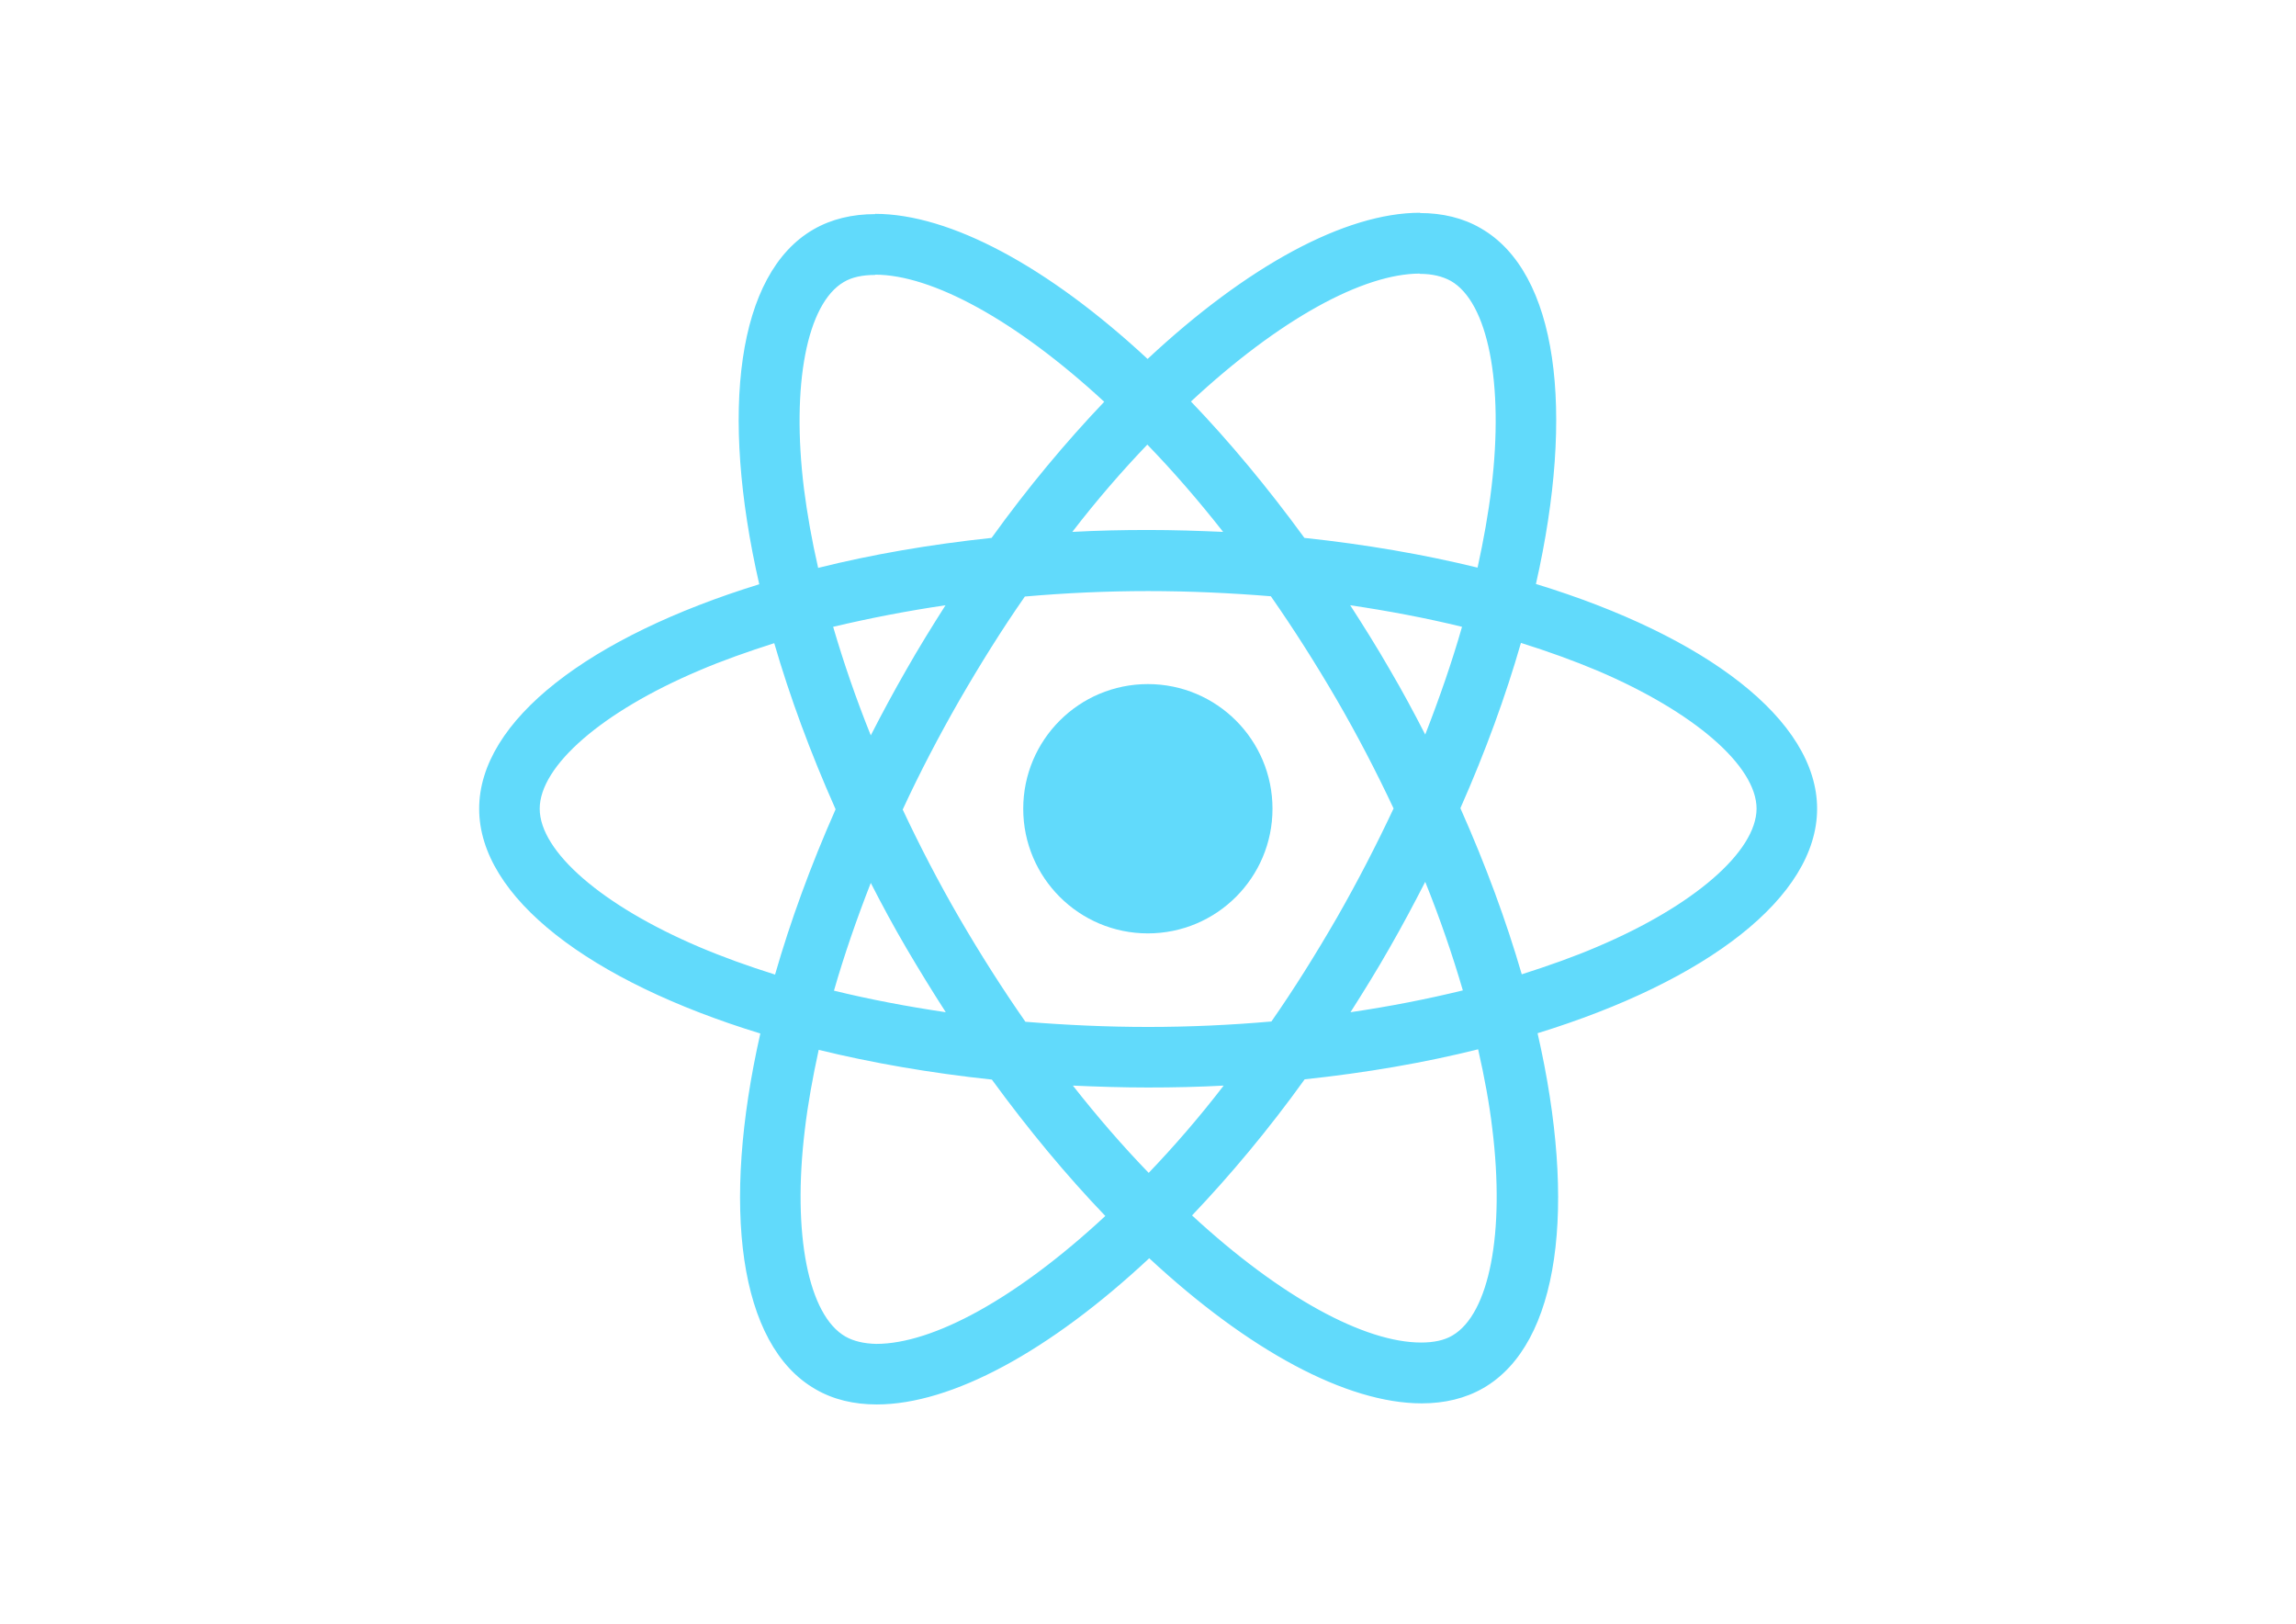
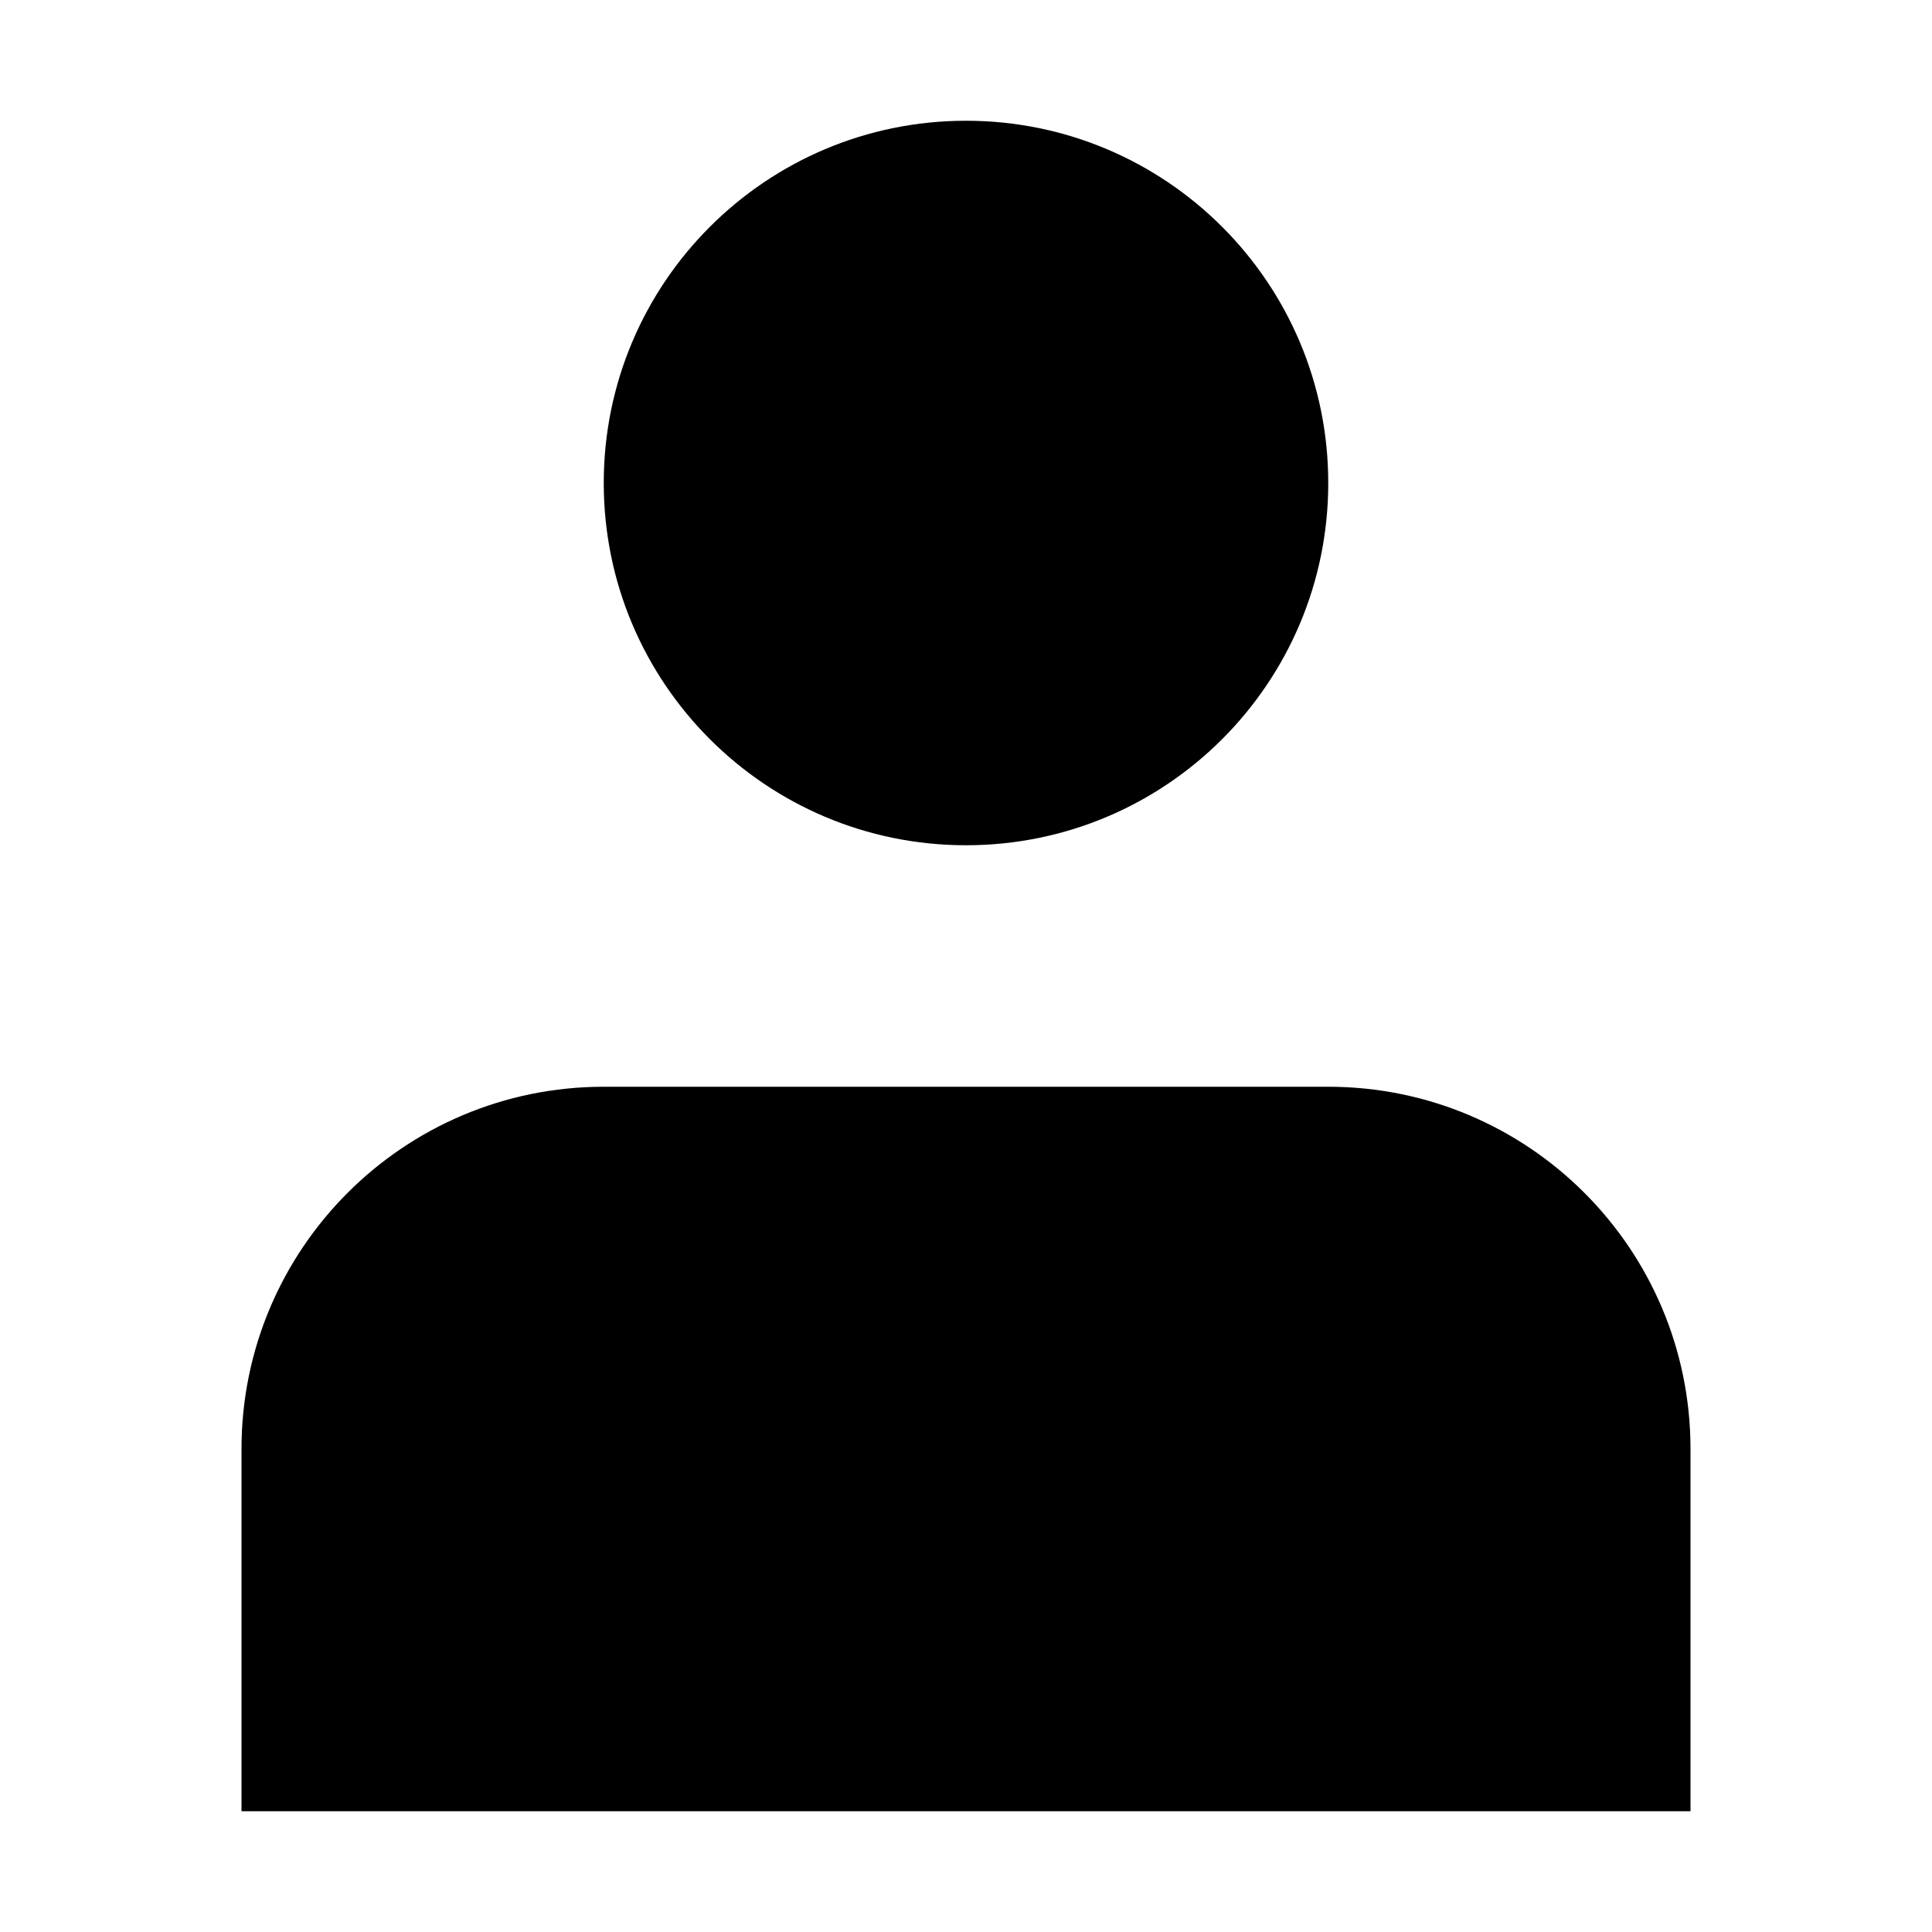
- <svg xmlns="http://www.w3.org/2000/svg" viewBox="0 0 841.9 595.3">
-   <g fill="#61DAFB">
-     <path d="M666.3 296.5c0-32.5-40.7-63.3-103.1-82.4 14.4-63.6 8-114.2-20.2-130.4-6.5-3.8-14.1-5.6-22.4-5.6v22.3c4.6 0 8.3.9 11.4 2.6 13.6 7.8 19.5 37.5 14.9 75.7-1.1 9.4-2.9 19.3-5.1 29.4-19.6-4.8-41-8.5-63.5-10.9-13.5-18.5-27.5-35.3-41.6-50 32.6-30.3 63.2-46.9 84-46.9V78c-27.5 0-63.5 19.6-99.9 53.6-36.4-33.8-72.4-53.2-99.9-53.2v22.3c20.7 0 51.4 16.5 84 46.6-14 14.7-28 31.4-41.3 49.9-22.6 2.4-44 6.1-63.6 11-2.3-10-4-19.7-5.2-29-4.7-38.2 1.1-67.9 14.6-75.8 3-1.8 6.9-2.6 11.5-2.6V78.5c-8.4 0-16 1.8-22.6 5.6-28.1 16.2-34.4 66.7-19.9 130.1-62.2 19.2-102.7 49.9-102.7 82.3 0 32.5 40.7 63.3 103.1 82.4-14.4 63.6-8 114.2 20.2 130.4 6.5 3.8 14.1 5.6 22.5 5.6 27.5 0 63.5-19.6 99.9-53.6 36.4 33.8 72.4 53.2 99.9 53.2 8.4 0 16-1.8 22.6-5.6 28.1-16.2 34.4-66.7 19.9-130.1 62-19.1 102.5-49.9 102.5-82.3zm-130.2-66.7c-3.7 12.9-8.3 26.2-13.5 39.5-4.1-8-8.4-16-13.1-24-4.6-8-9.5-15.8-14.4-23.4 14.2 2.1 27.9 4.7 41 7.9zm-45.8 106.5c-7.8 13.5-15.8 26.3-24.1 38.2-14.9 1.3-30 2-45.2 2-15.1 0-30.2-.7-45-1.9-8.3-11.9-16.4-24.6-24.2-38-7.6-13.1-14.5-26.4-20.8-39.8 6.2-13.4 13.2-26.8 20.7-39.9 7.8-13.5 15.8-26.3 24.1-38.2 14.9-1.3 30-2 45.2-2 15.1 0 30.2.7 45 1.9 8.3 11.9 16.4 24.6 24.2 38 7.6 13.1 14.5 26.4 20.8 39.8-6.3 13.4-13.2 26.8-20.7 39.9zm32.3-13c5.4 13.4 10 26.8 13.8 39.8-13.1 3.2-26.9 5.9-41.2 8 4.9-7.7 9.8-15.6 14.4-23.7 4.6-8 8.9-16.1 13-24.1zM421.2 430c-9.3-9.6-18.6-20.3-27.8-32 9 .4 18.2.7 27.5.7 9.4 0 18.7-.2 27.8-.7-9 11.7-18.3 22.4-27.5 32zm-74.4-58.9c-14.2-2.1-27.9-4.7-41-7.9 3.7-12.9 8.3-26.2 13.5-39.5 4.1 8 8.4 16 13.1 24 4.7 8 9.5 15.8 14.4 23.4zM420.7 163c9.3 9.6 18.6 20.3 27.8 32-9-.4-18.2-.7-27.5-.7-9.4 0-18.7.2-27.8.7 9-11.7 18.3-22.4 27.5-32zm-74 58.9c-4.9 7.7-9.8 15.6-14.4 23.7-4.6 8-8.9 16-13 24-5.4-13.4-10-26.8-13.8-39.8 13.1-3.1 26.9-5.8 41.2-7.9zm-90.5 125.2c-35.4-15.1-58.3-34.9-58.3-50.6 0-15.7 22.9-35.6 58.3-50.6 8.6-3.7 18-7 27.7-10.1 5.7 19.6 13.2 40 22.5 60.9-9.2 20.8-16.6 41.1-22.2 60.6-9.9-3.1-19.3-6.5-28-10.2zM310 490c-13.6-7.8-19.5-37.5-14.9-75.7 1.1-9.4 2.9-19.3 5.1-29.4 19.6 4.8 41 8.5 63.5 10.9 13.5 18.5 27.5 35.3 41.6 50-32.6 30.3-63.2 46.9-84 46.9-4.5-.1-8.3-1-11.3-2.7zm237.2-76.2c4.7 38.2-1.1 67.9-14.6 75.8-3 1.8-6.9 2.6-11.5 2.6-20.7 0-51.4-16.5-84-46.6 14-14.7 28-31.4 41.3-49.9 22.6-2.4 44-6.1 63.6-11 2.3 10.1 4.1 19.8 5.2 29.1zm38.5-66.7c-8.6 3.7-18 7-27.7 10.1-5.7-19.6-13.2-40-22.5-60.9 9.2-20.8 16.6-41.1 22.2-60.6 9.9 3.1 19.3 6.5 28.1 10.2 35.4 15.1 58.3 34.9 58.3 50.6-.1 15.7-23 35.6-58.4 50.6zM320.8 78.4z" />
-     <circle cx="420.9" cy="296.5" r="45.7" />
-     <path d="M520.5 78.1z" />
-   </g>
+ <svg xmlns="http://www.w3.org/2000/svg" width="800px" height="800px" viewBox="0 0 16 16" fill="none">
+   <path d="M8 7C9.657 7 11 5.657 11 4C11 2.343 9.657 1 8 1C6.343 1 5 2.343 5 4C5 5.657 6.343 7 8 7Z" fill="#000000" />
+   <path d="M14 12C14 10.343 12.657 9 11 9H5C3.343 9 2 10.343 2 12V15H14V12Z" fill="#000000" />
</svg>
